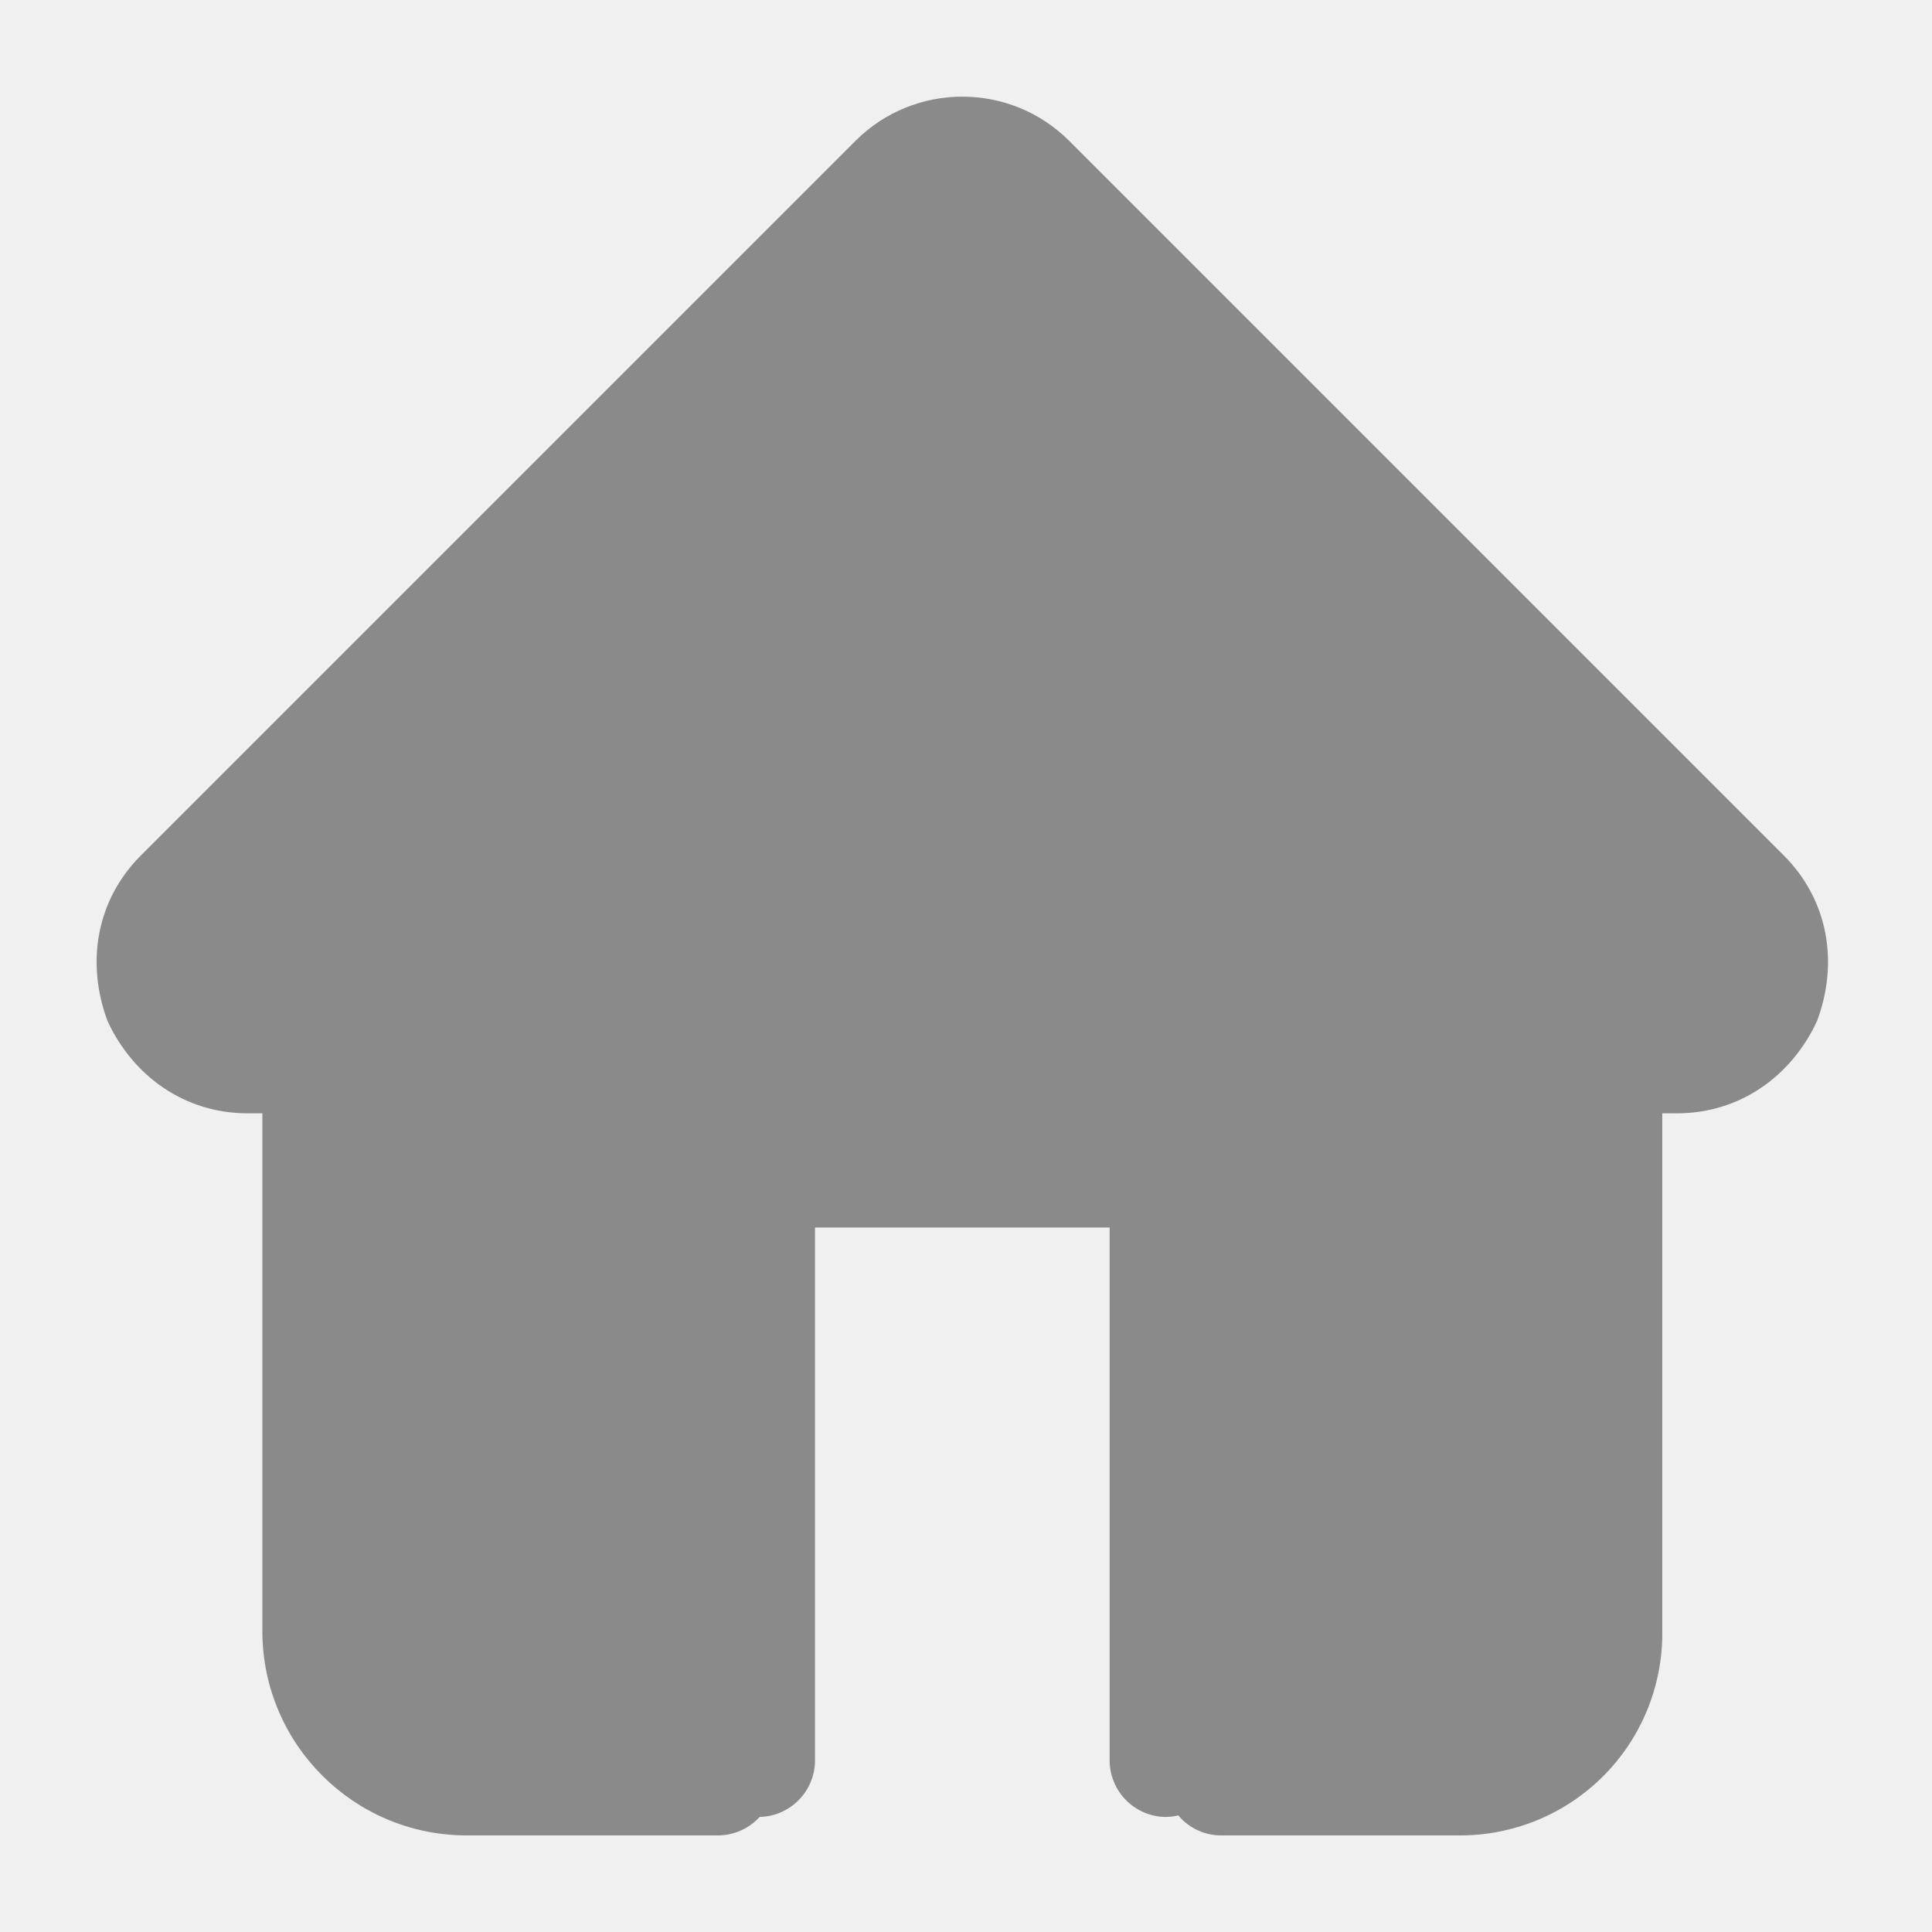
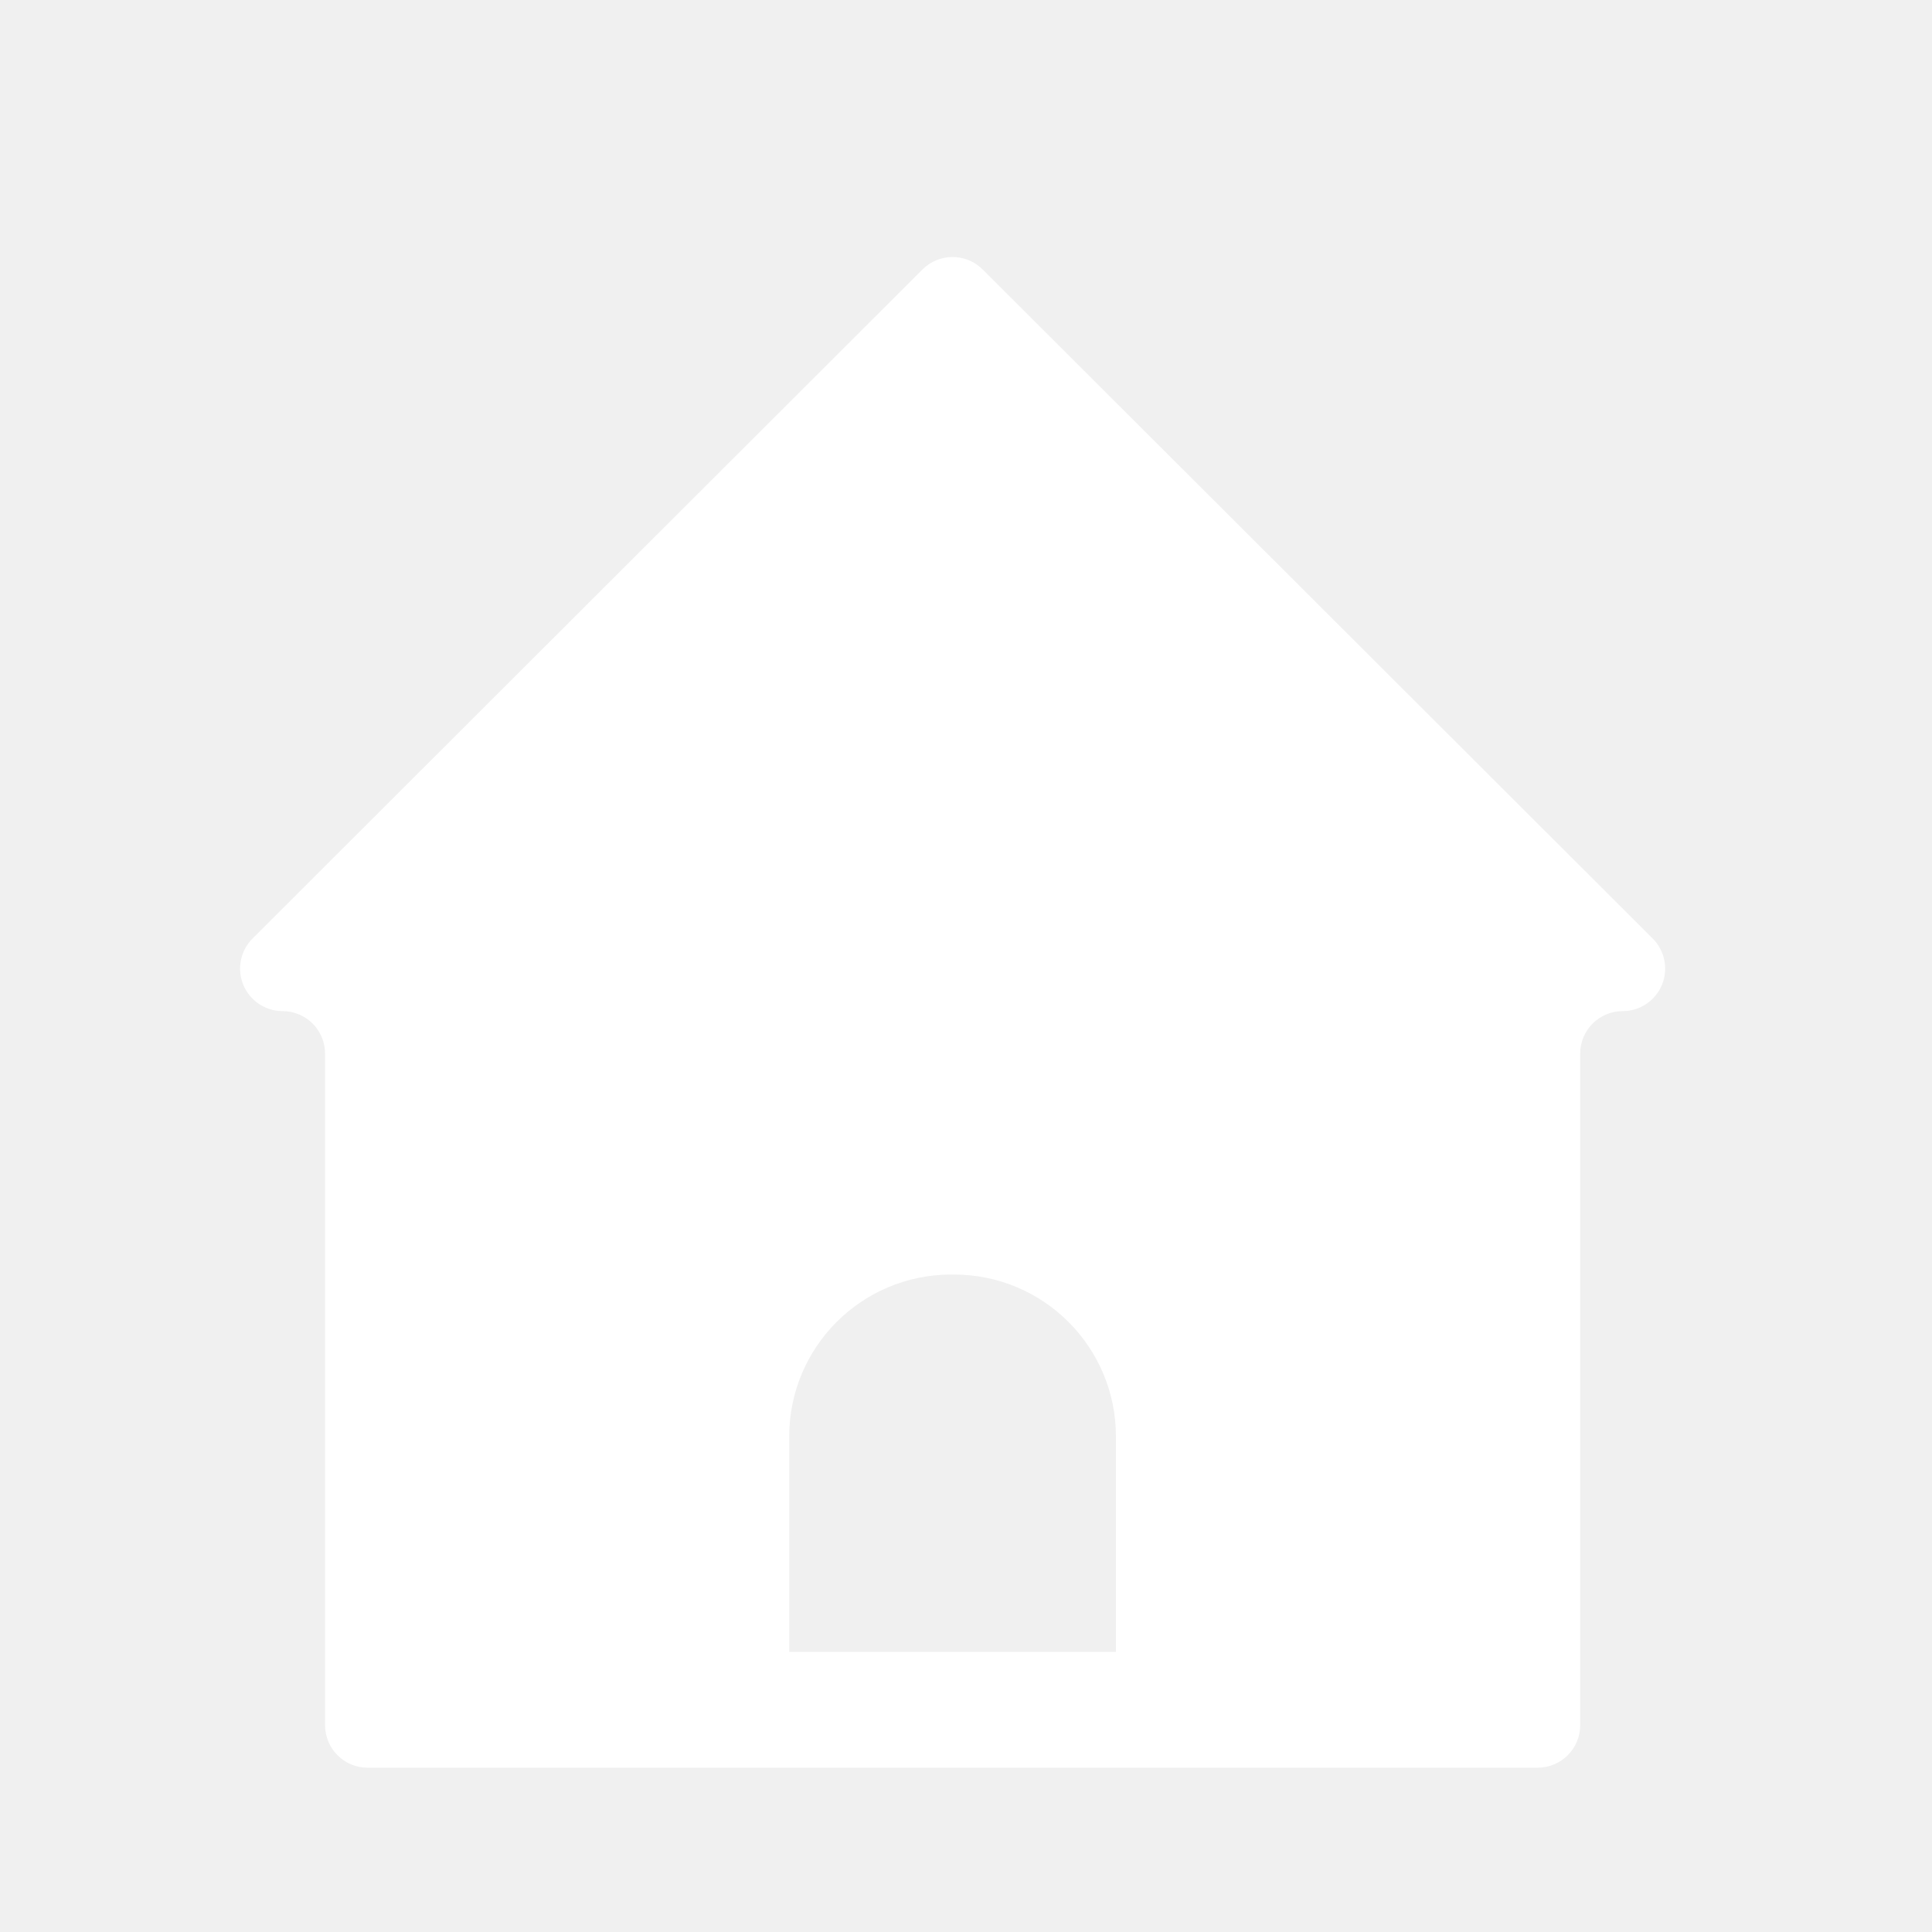
- <svg xmlns="http://www.w3.org/2000/svg" t="1582449966239" class="icon" viewBox="0 0 1024 1024" version="1.1" p-id="2985" width="200" height="200">
+ <svg xmlns="http://www.w3.org/2000/svg" t="1568615103680" class="icon" viewBox="0 0 1024 1024" version="1.1" p-id="2037" width="200" height="200">
  <defs>
    <style type="text/css" />
  </defs>
-   <path d="M888.832 590.08h-31.232a30.054 30.054 0 0 1-29.286-29.286c0-15.616-642.406 29.286-658.022 29.286h-39.014c-33.229 0-60.57-19.456-74.24-48.794-11.674-31.232-5.837-64.41 17.613-87.859l378.778-378.778c31.232-31.232 82.022-31.232 113.254 0l378.778 378.778c23.45 23.45 29.286 56.627 17.562 87.859-13.67 29.286-40.96 48.794-74.189 48.794zM381.184 972.8H246.477a108.339 108.339 0 0 1-107.418-107.366v-292.864c0-15.667 13.67-29.338 29.286-29.338 10.445 0 81.408 123.648 212.838 370.995 15.616 0 29.286 13.67 29.286 29.286a30.054 30.054 0 0 1-29.286 29.286z m243.354-10.598a30.72 30.72 0 0 1-7.117 0.819 30.054 30.054 0 0 1-29.286-29.286v-283.136h-156.16v283.136a30.054 30.054 0 0 1-29.338 29.286 28.774 28.774 0 0 1-29.286-29.286l-205.005-356.813c0-27.494 538.01-50.33 666.829-32.768a28.57 28.57 0 0 1 16.589-5.427c15.616 0 29.286 13.67 29.286 29.286v297.421A107.059 107.059 0 0 1 773.632 972.8h-126.925a29.491 29.491 0 0 1-22.17-10.598z" p-id="2986" fill="#8a8a8a" />
+   <path d="M875.981 497.459l-355.174-354.662a22.579 22.579 0 0 0-31.846 0L133.837 497.459a22.528 22.528 0 0 0 15.923 38.451 22.528 22.528 0 0 1 22.528 22.528v355.942a22.528 22.528 0 0 0 22.528 22.528h620.186a22.528 22.528 0 0 0 22.528-22.528v-355.942a22.528 22.528 0 0 1 22.528-22.528 22.528 22.528 0 0 0 15.923-38.451z m-372.122 178.074h2.048a85.811 85.811 0 0 1 85.555 85.555V875.52H418.304v-114.432a85.811 85.811 0 0 1 85.555-85.555z" fill="#ffffff" p-id="2038" />
</svg>
